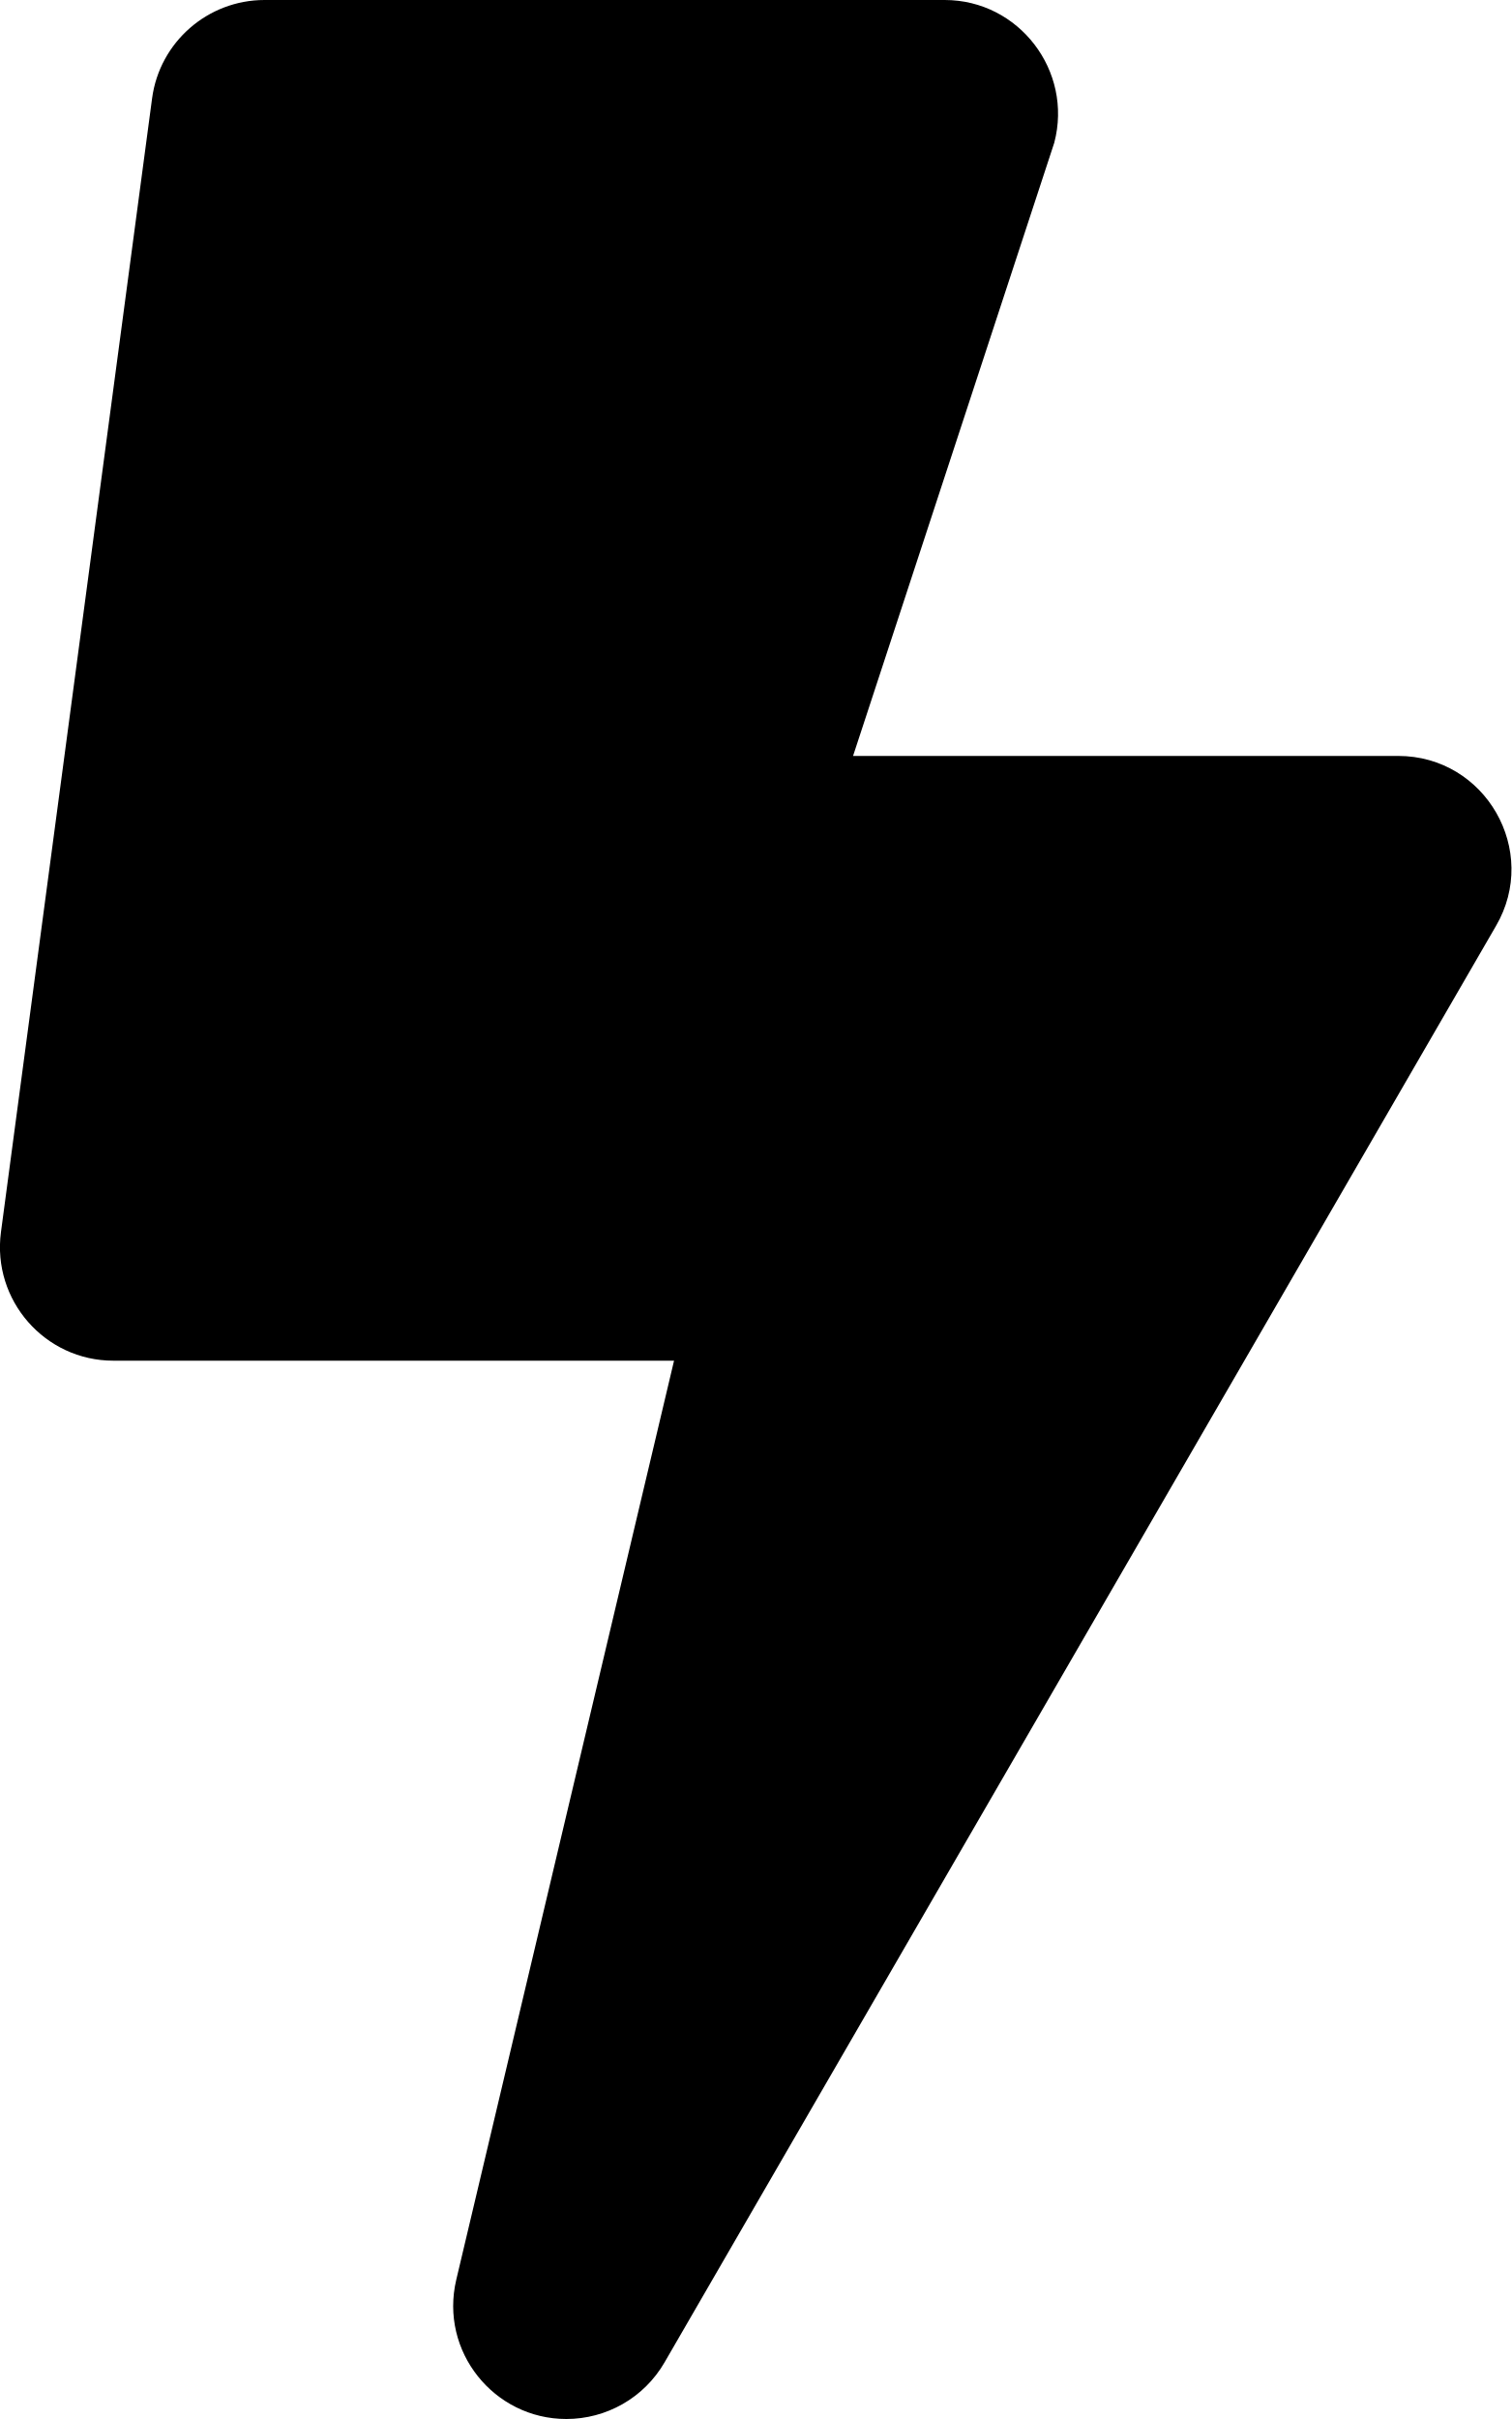
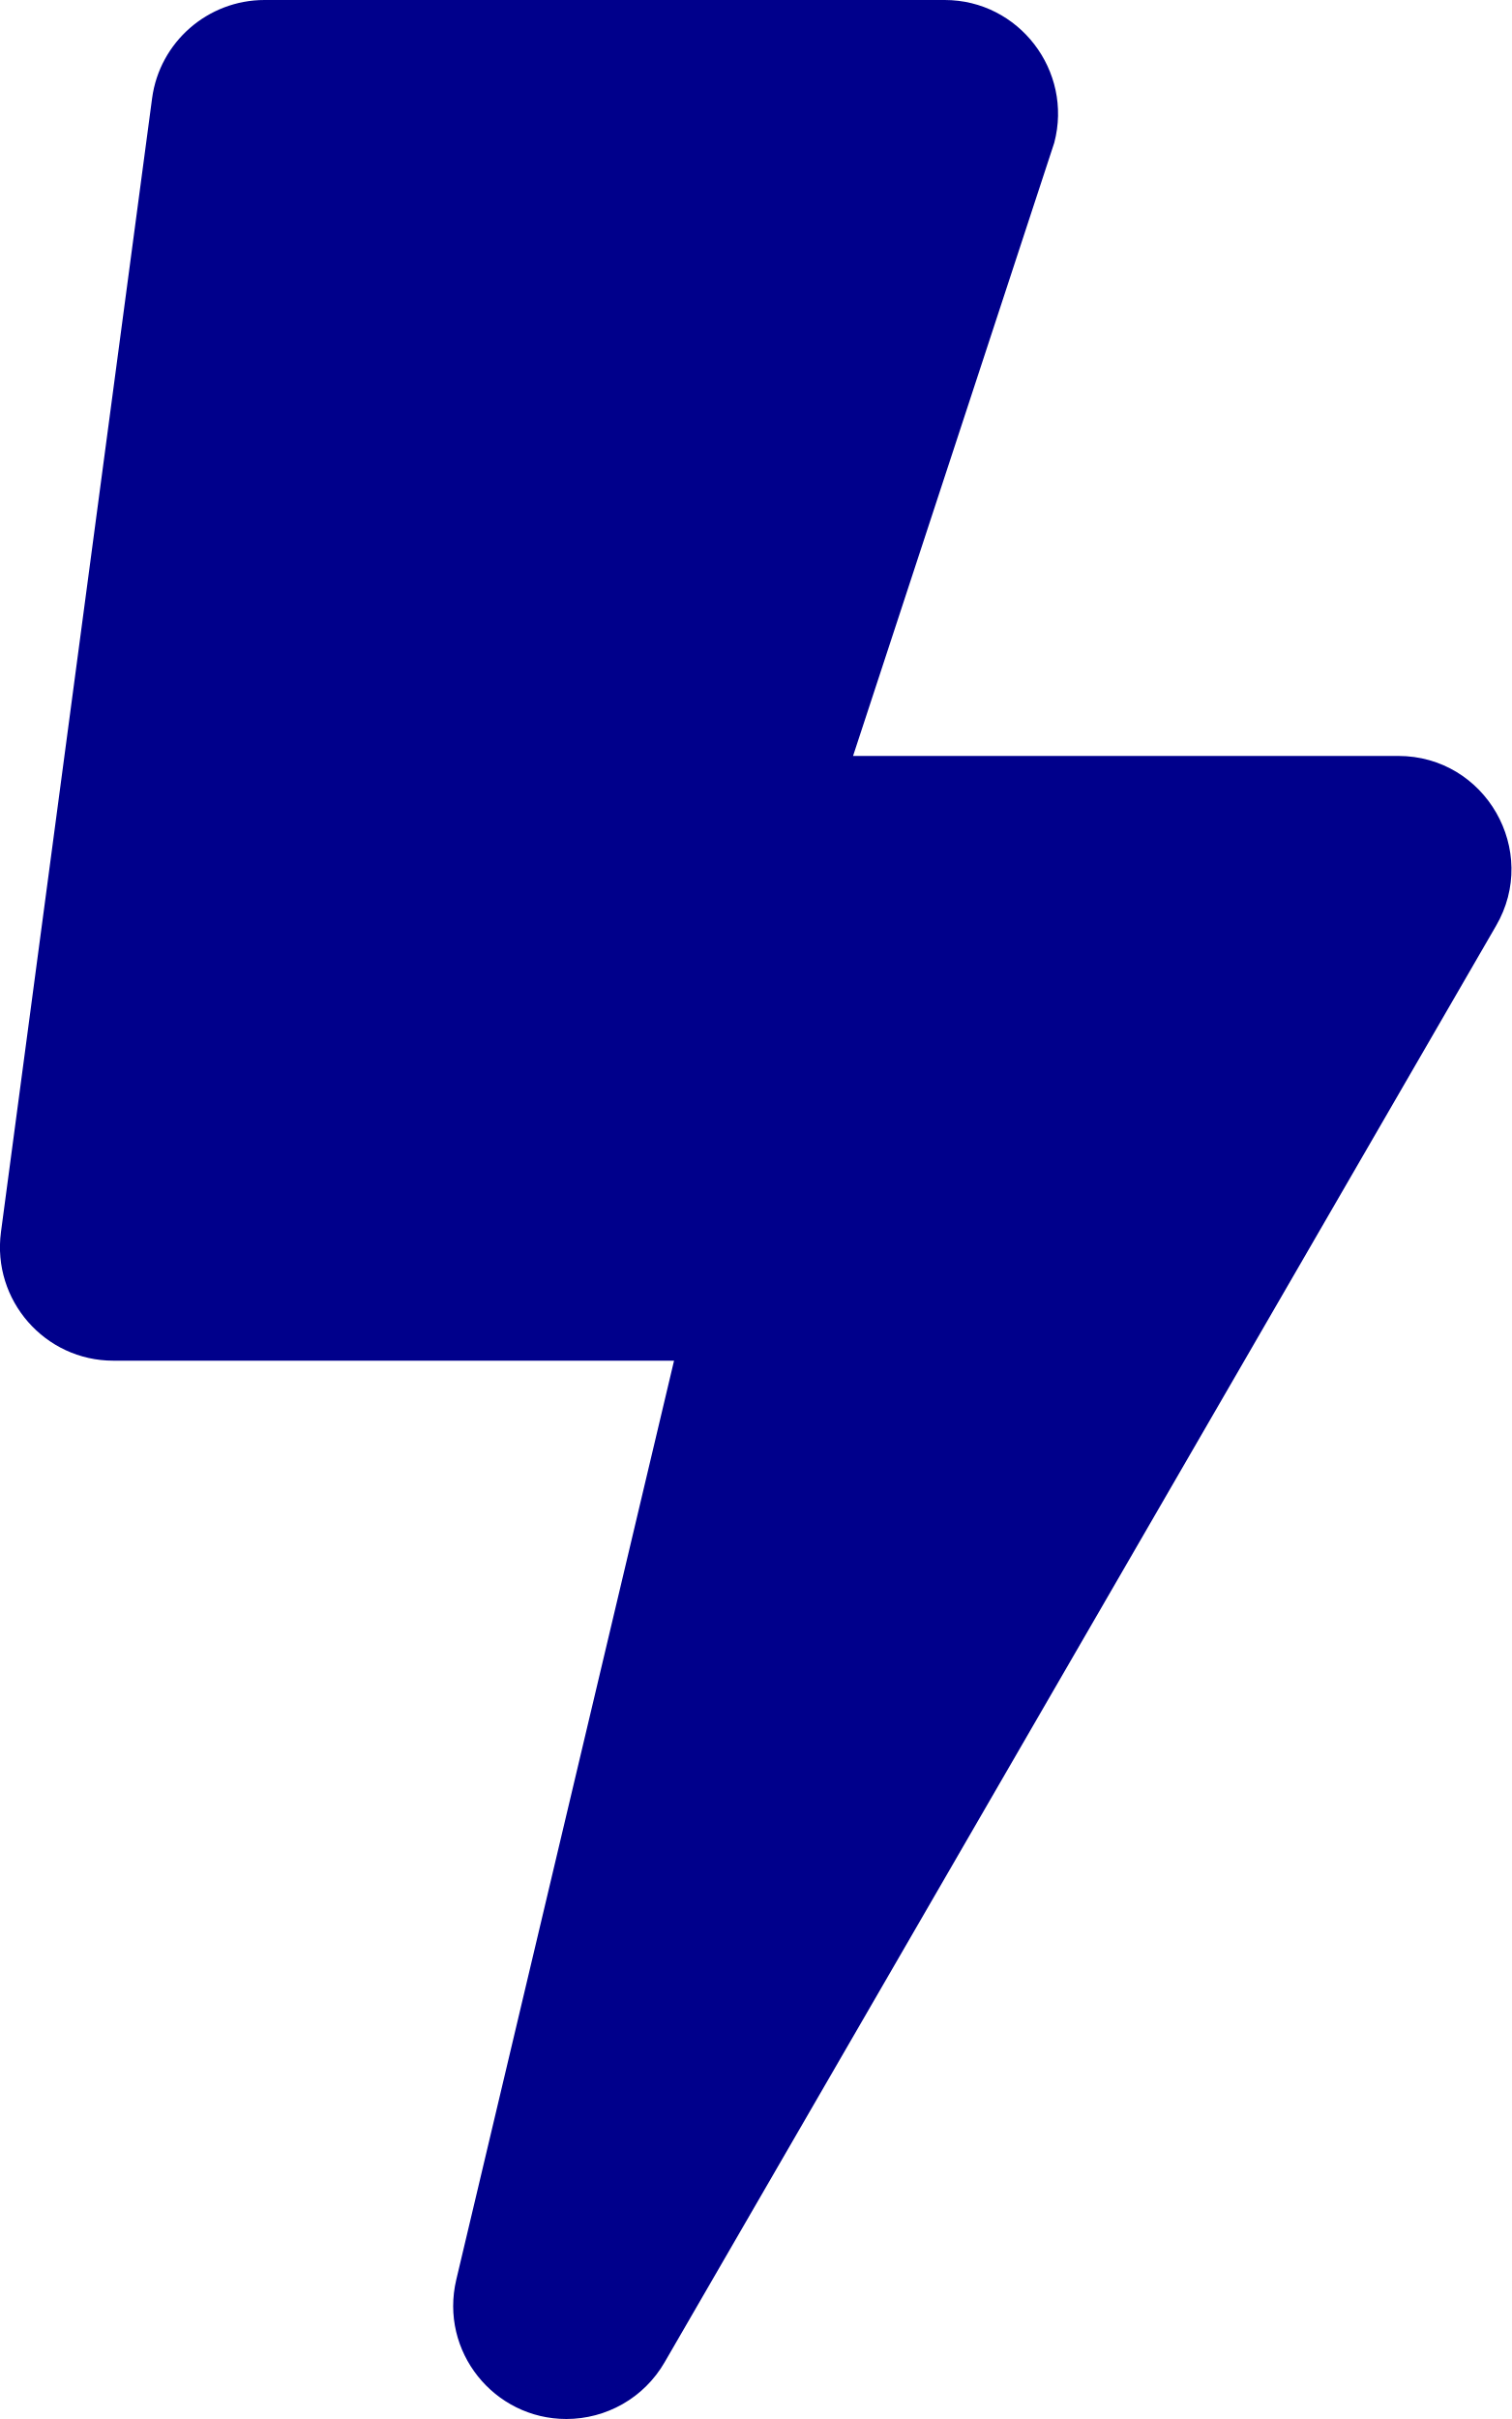
<svg xmlns="http://www.w3.org/2000/svg" aria-hidden="true" focusable="false" data-prefix="fas" data-icon="bolt" class="svg-inline--fa fa-bolt fa-w-10" role="img" viewBox="0 0 320 512">
-   <path fill="currentColor" d="M296 160H180.6l42.6-129.8C227.2 15 215.7 0 200 0H56C44 0 33.8 8.9 32.2 20.8l-32 240C-1.7 275.2 9.5 288 24 288h118.7L96.6 482.5c-3.6 15.2 8 29.5 23.3 29.5 8.4 0 16.4-4.4 20.8-12l176-304c9.3-15.9-2.2-36-20.7-36z" />
+   <path fill="darkblue" d="M296 160H180.6l42.6-129.8C227.2 15 215.7 0 200 0H56C44 0 33.8 8.9 32.2 20.8l-32 240C-1.7 275.2 9.5 288 24 288h118.7L96.6 482.5c-3.6 15.2 8 29.5 23.3 29.5 8.4 0 16.4-4.4 20.8-12l176-304c9.3-15.9-2.2-36-20.7-36z" />
</svg>
